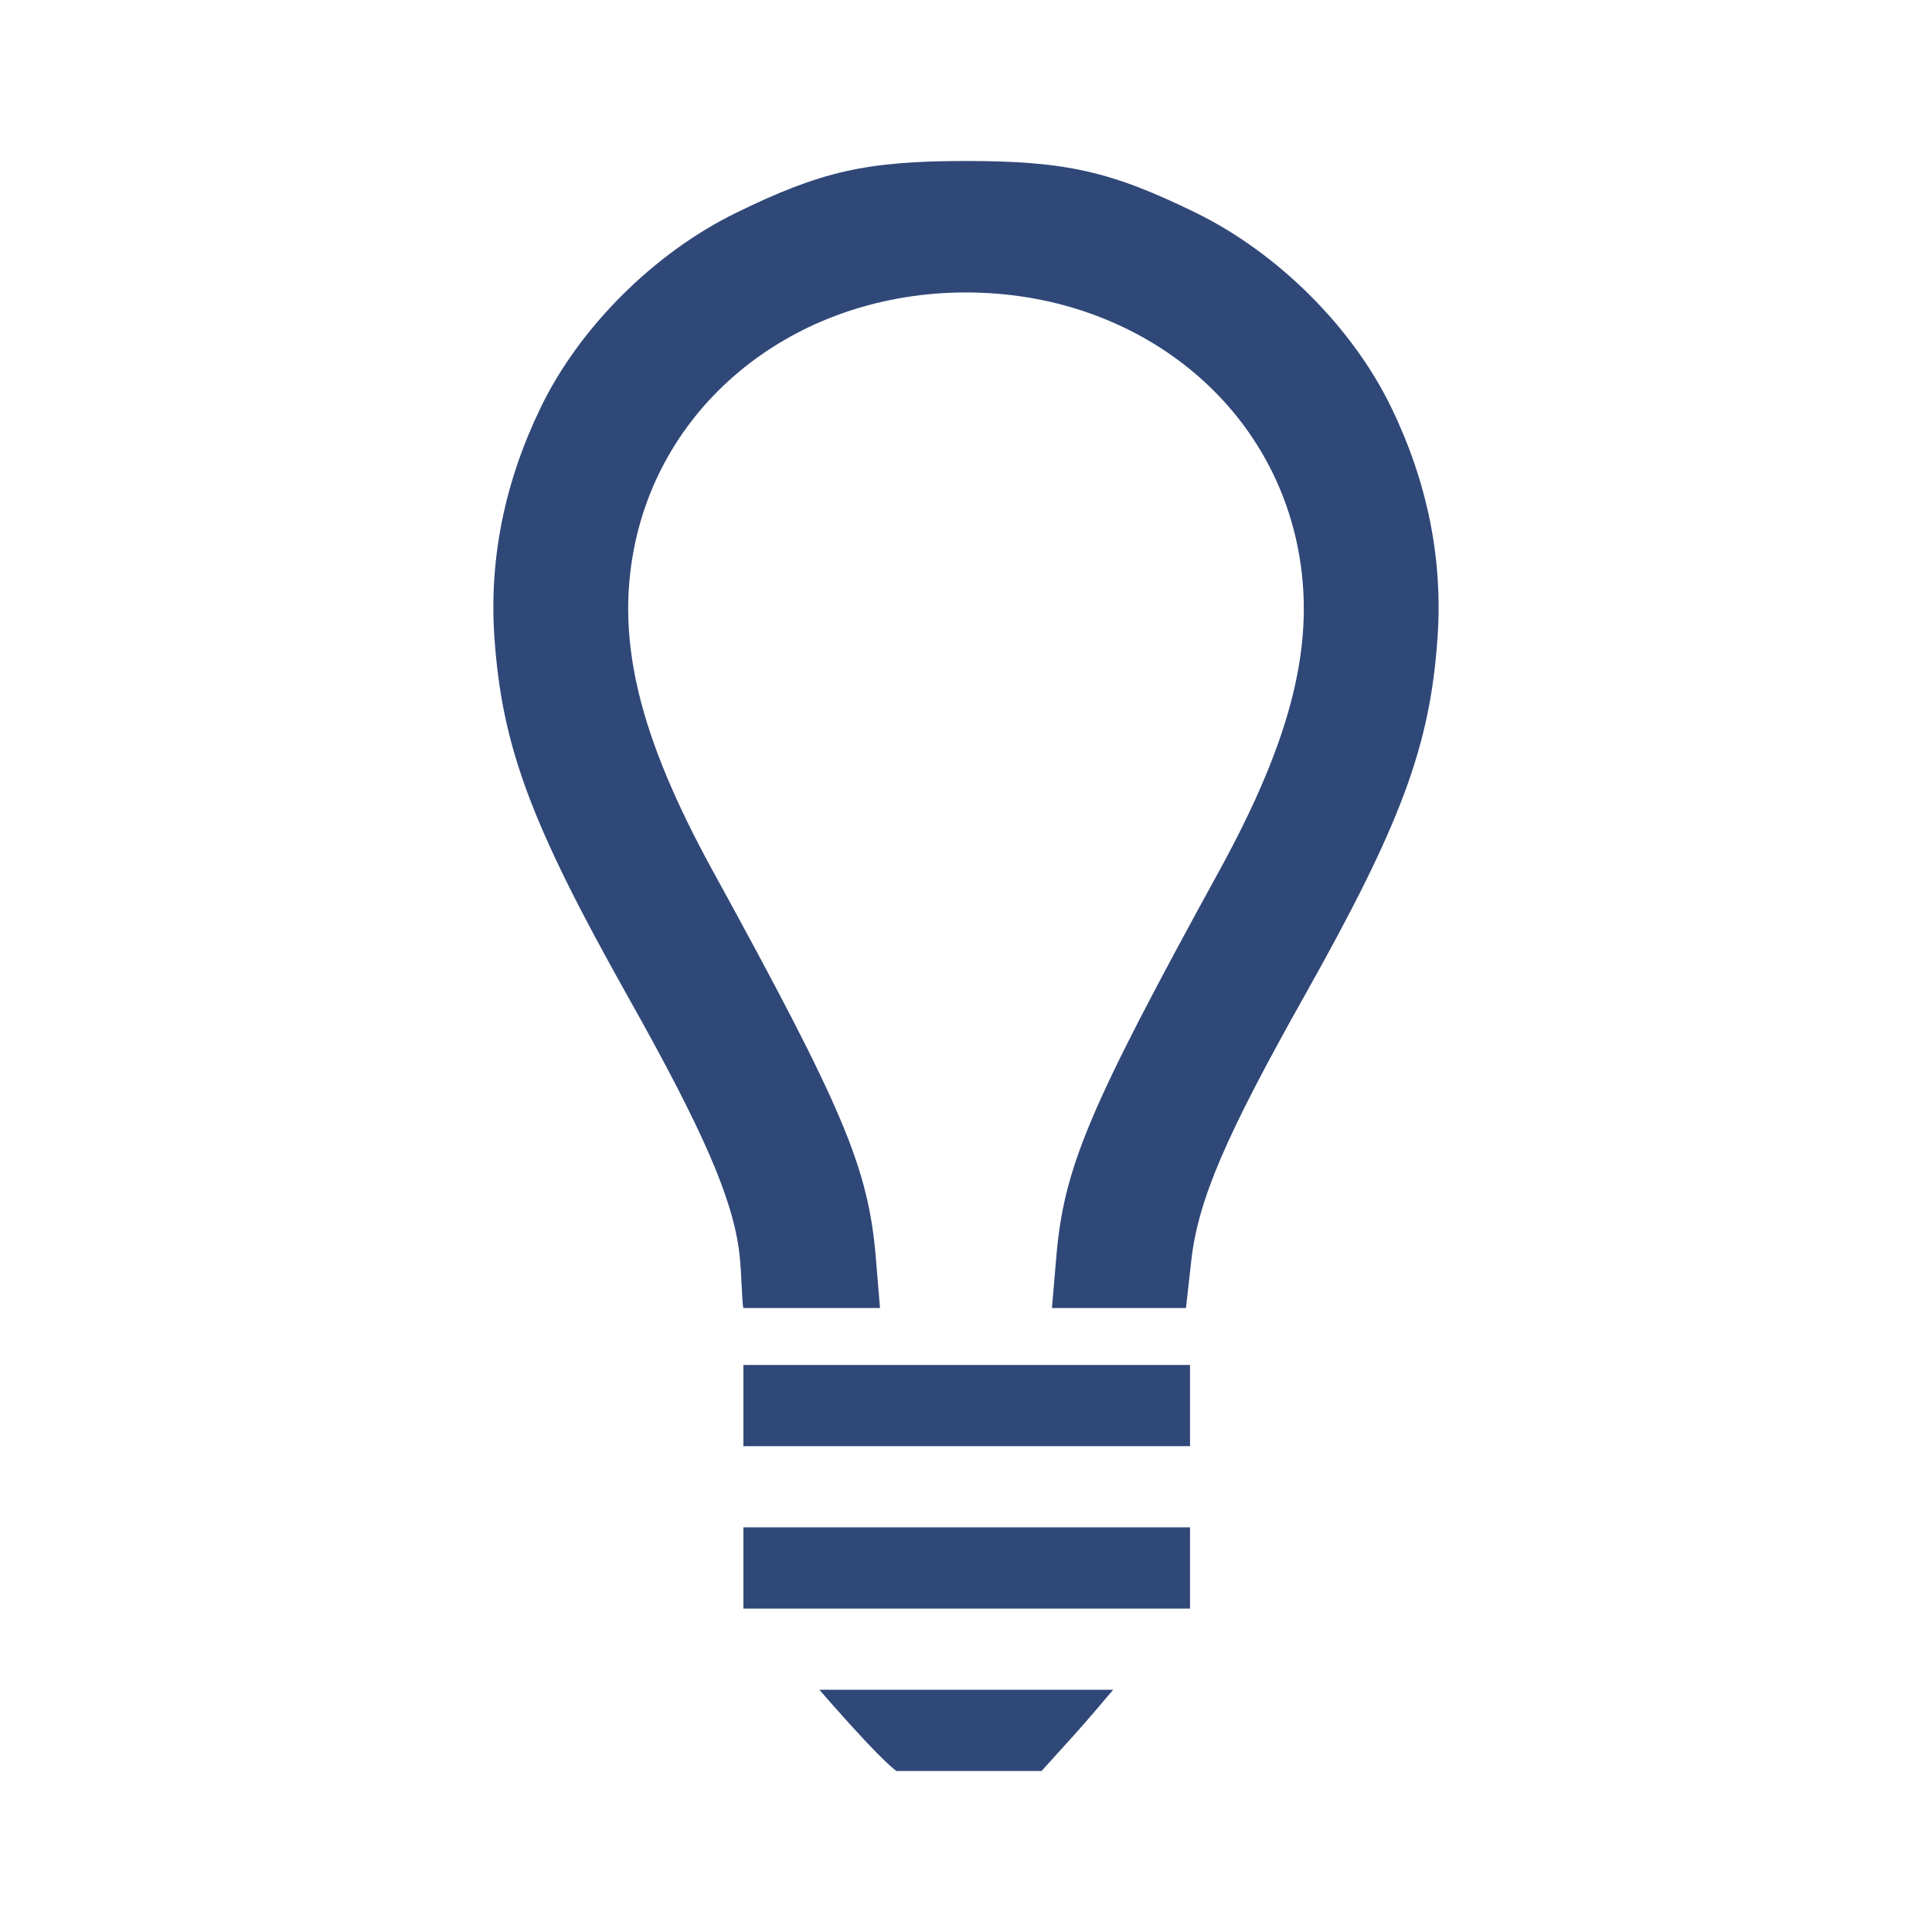
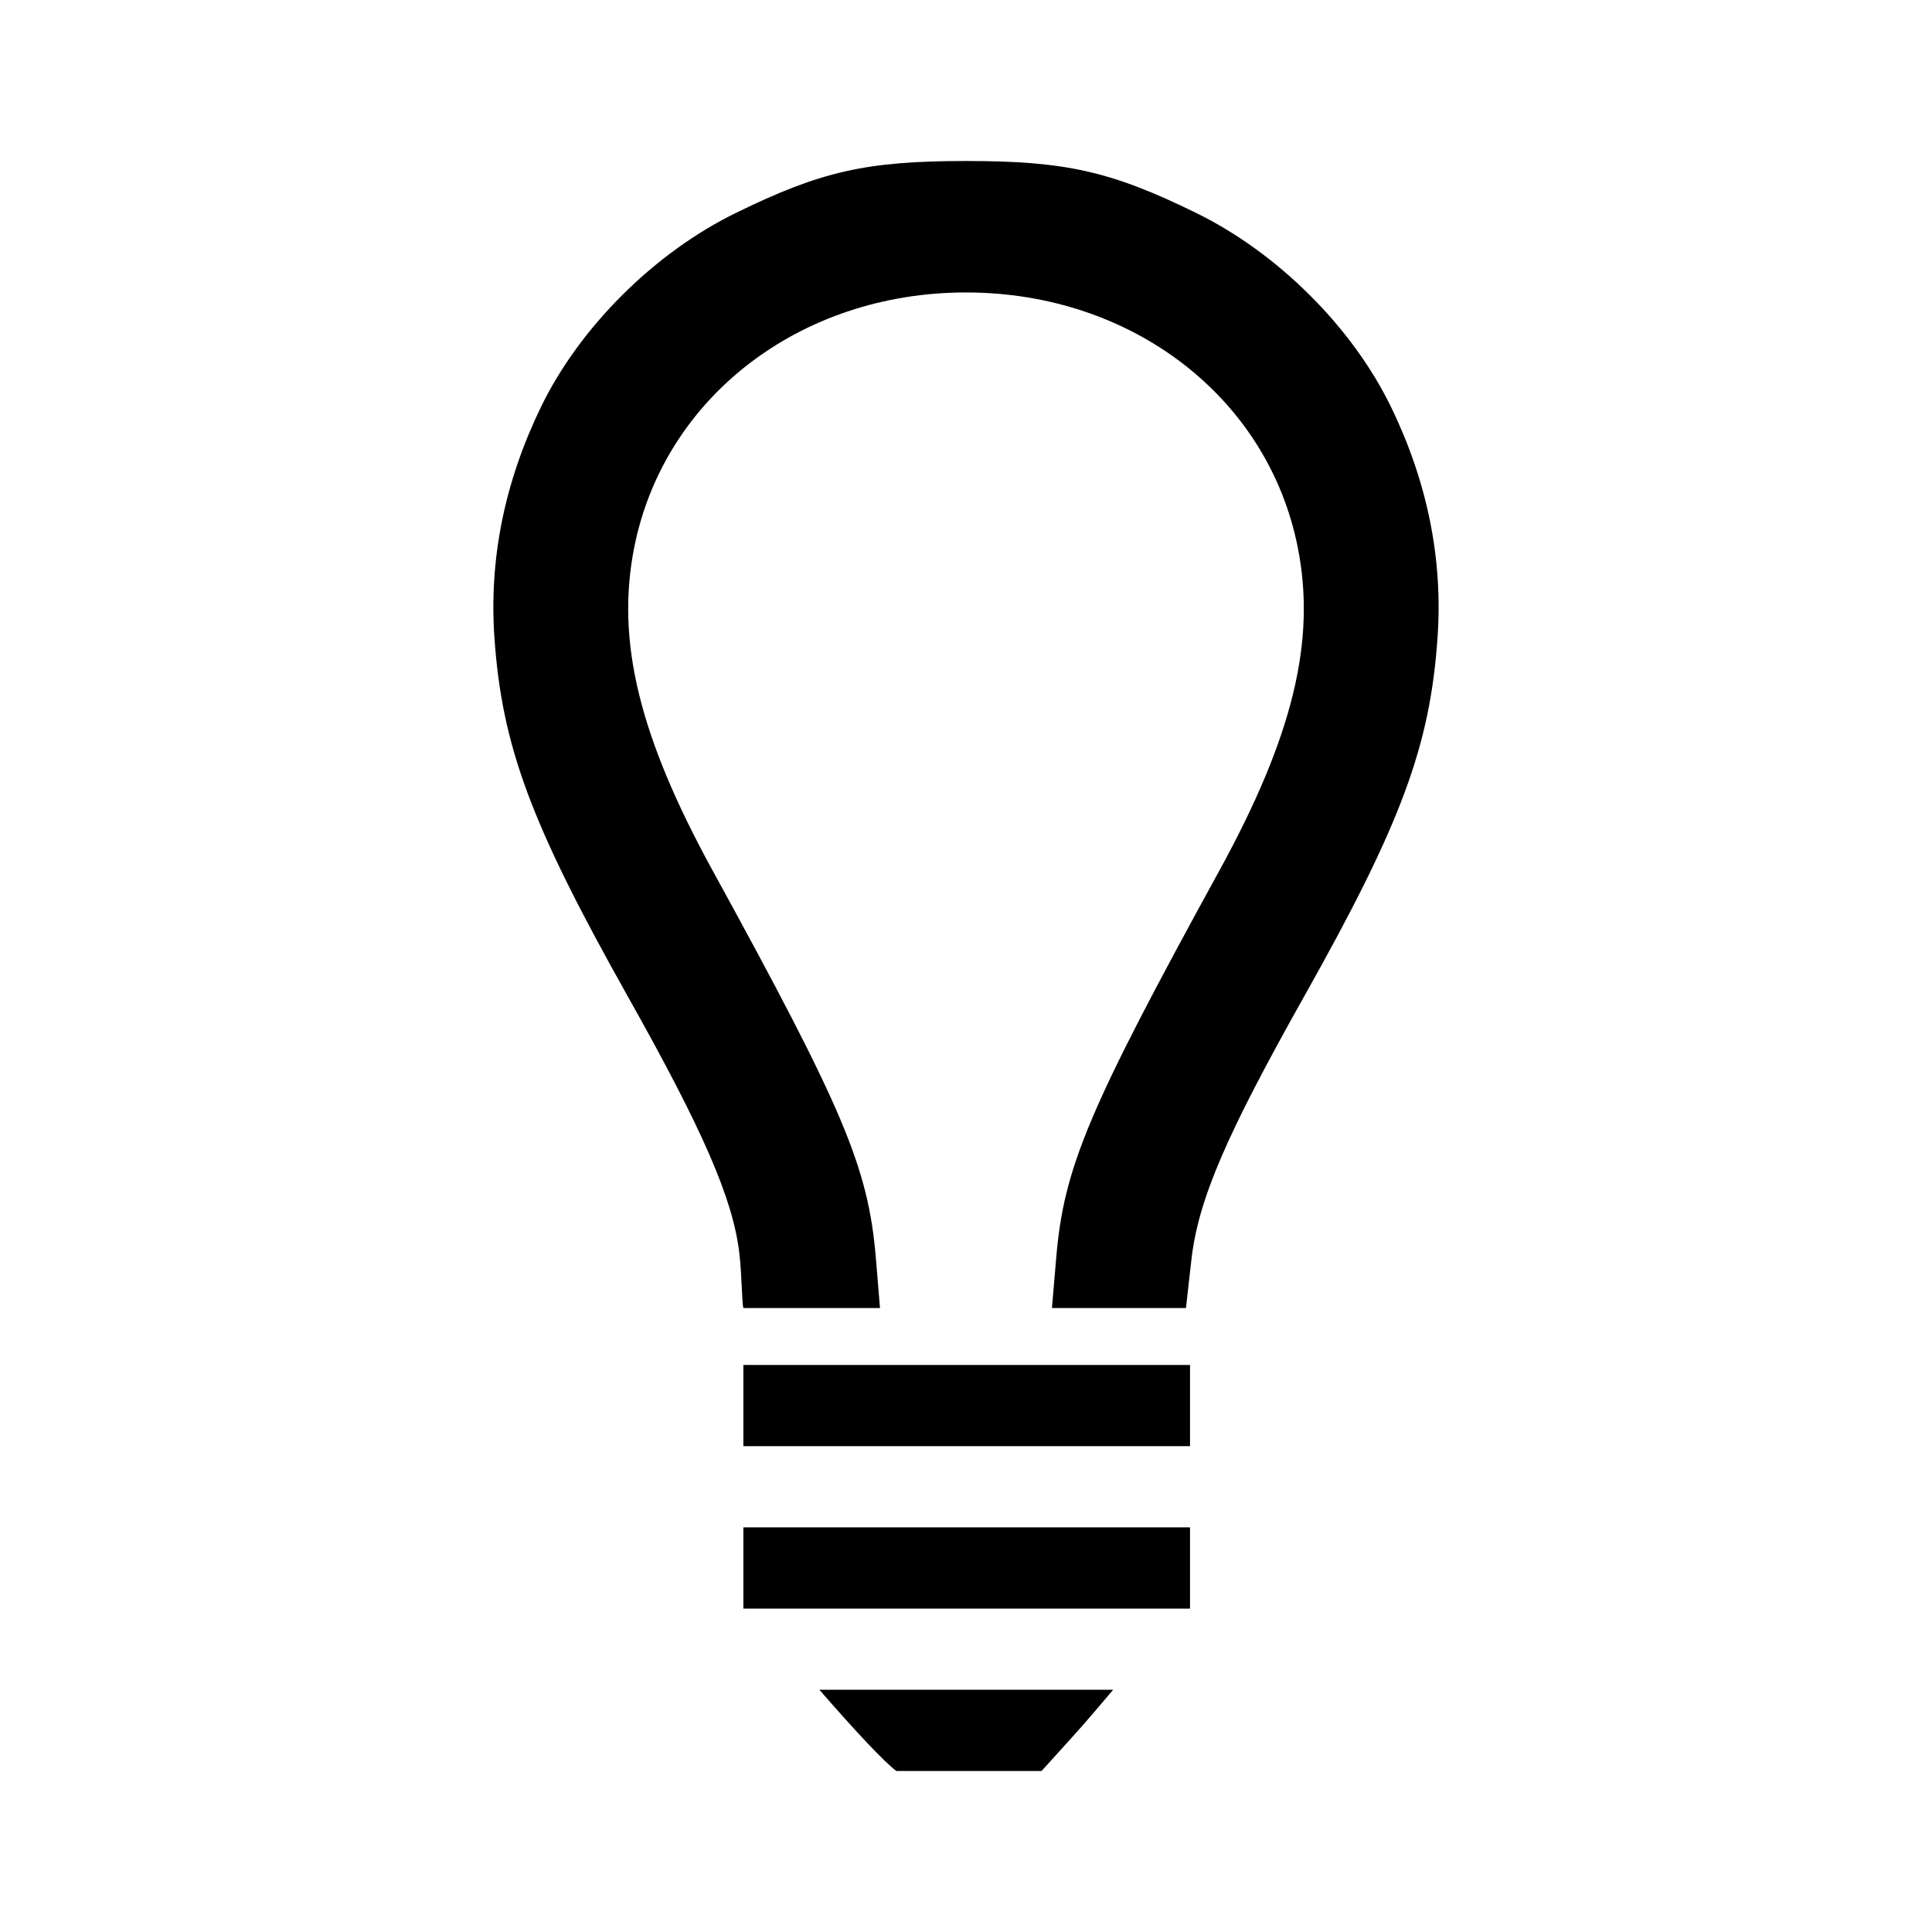
<svg xmlns="http://www.w3.org/2000/svg" viewBox="0 0 48 48">
-   <path fill="#304878" d="M24 4c-2.473 0-3.603.254-5.717 1.29-2.03.993-3.885 2.842-4.847 4.83-.9 1.856-1.286 3.77-1.153 5.71.186 2.706.904 4.636 3.31 8.918 1.882 3.347 2.617 5.041 2.776 6.389.06.508.064 1.245.1 1.361h3.394l-.103-1.252c-.19-2.24-.798-3.68-4.051-9.61-1.829-3.333-2.408-5.711-1.955-8.019.734-3.74 4.124-6.351 8.246-6.351 4.122 0 7.512 2.611 8.246 6.351.453 2.308-.126 4.686-1.955 8.02-3.255 5.933-3.861 7.37-4.05 9.617l-.106 1.244h3.33l.133-1.184c.17-1.517.878-3.132 2.808-6.566 2.407-4.282 3.125-6.212 3.31-8.918.134-1.94-.252-3.854-1.152-5.71-.962-1.988-2.818-3.837-4.847-4.83C27.603 4.253 26.473 4 24 4zm-5.531 29.912v2.018h11.097v-2.018H18.47zm0 4.035v2.018h11.097v-2.018H18.47zm1.888 4.035c.88 1.01 1.612 1.798 1.914 2.018h3.606l.762-.842c.36-.398.7-.801 1.017-1.176h-7.299z" />
+   <path fill="currentColor" d="M24 4c-2.473 0-3.603.254-5.717 1.29-2.03.993-3.885 2.842-4.847 4.83-.9 1.856-1.286 3.77-1.153 5.71.186 2.706.904 4.636 3.31 8.918 1.882 3.347 2.617 5.041 2.776 6.389.06.508.064 1.245.1 1.361h3.394l-.103-1.252c-.19-2.24-.798-3.68-4.051-9.61-1.829-3.333-2.408-5.711-1.955-8.019.734-3.74 4.124-6.351 8.246-6.351 4.122 0 7.512 2.611 8.246 6.351.453 2.308-.126 4.686-1.955 8.02-3.255 5.933-3.861 7.37-4.05 9.617l-.106 1.244h3.33l.133-1.184c.17-1.517.878-3.132 2.808-6.566 2.407-4.282 3.125-6.212 3.31-8.918.134-1.94-.252-3.854-1.152-5.71-.962-1.988-2.818-3.837-4.847-4.83C27.603 4.253 26.473 4 24 4zm-5.531 29.912v2.018h11.097v-2.018H18.47zm0 4.035v2.018h11.097v-2.018H18.47zm1.888 4.035c.88 1.01 1.612 1.798 1.914 2.018h3.606l.762-.842c.36-.398.7-.801 1.017-1.176h-7.299z" />
</svg>
